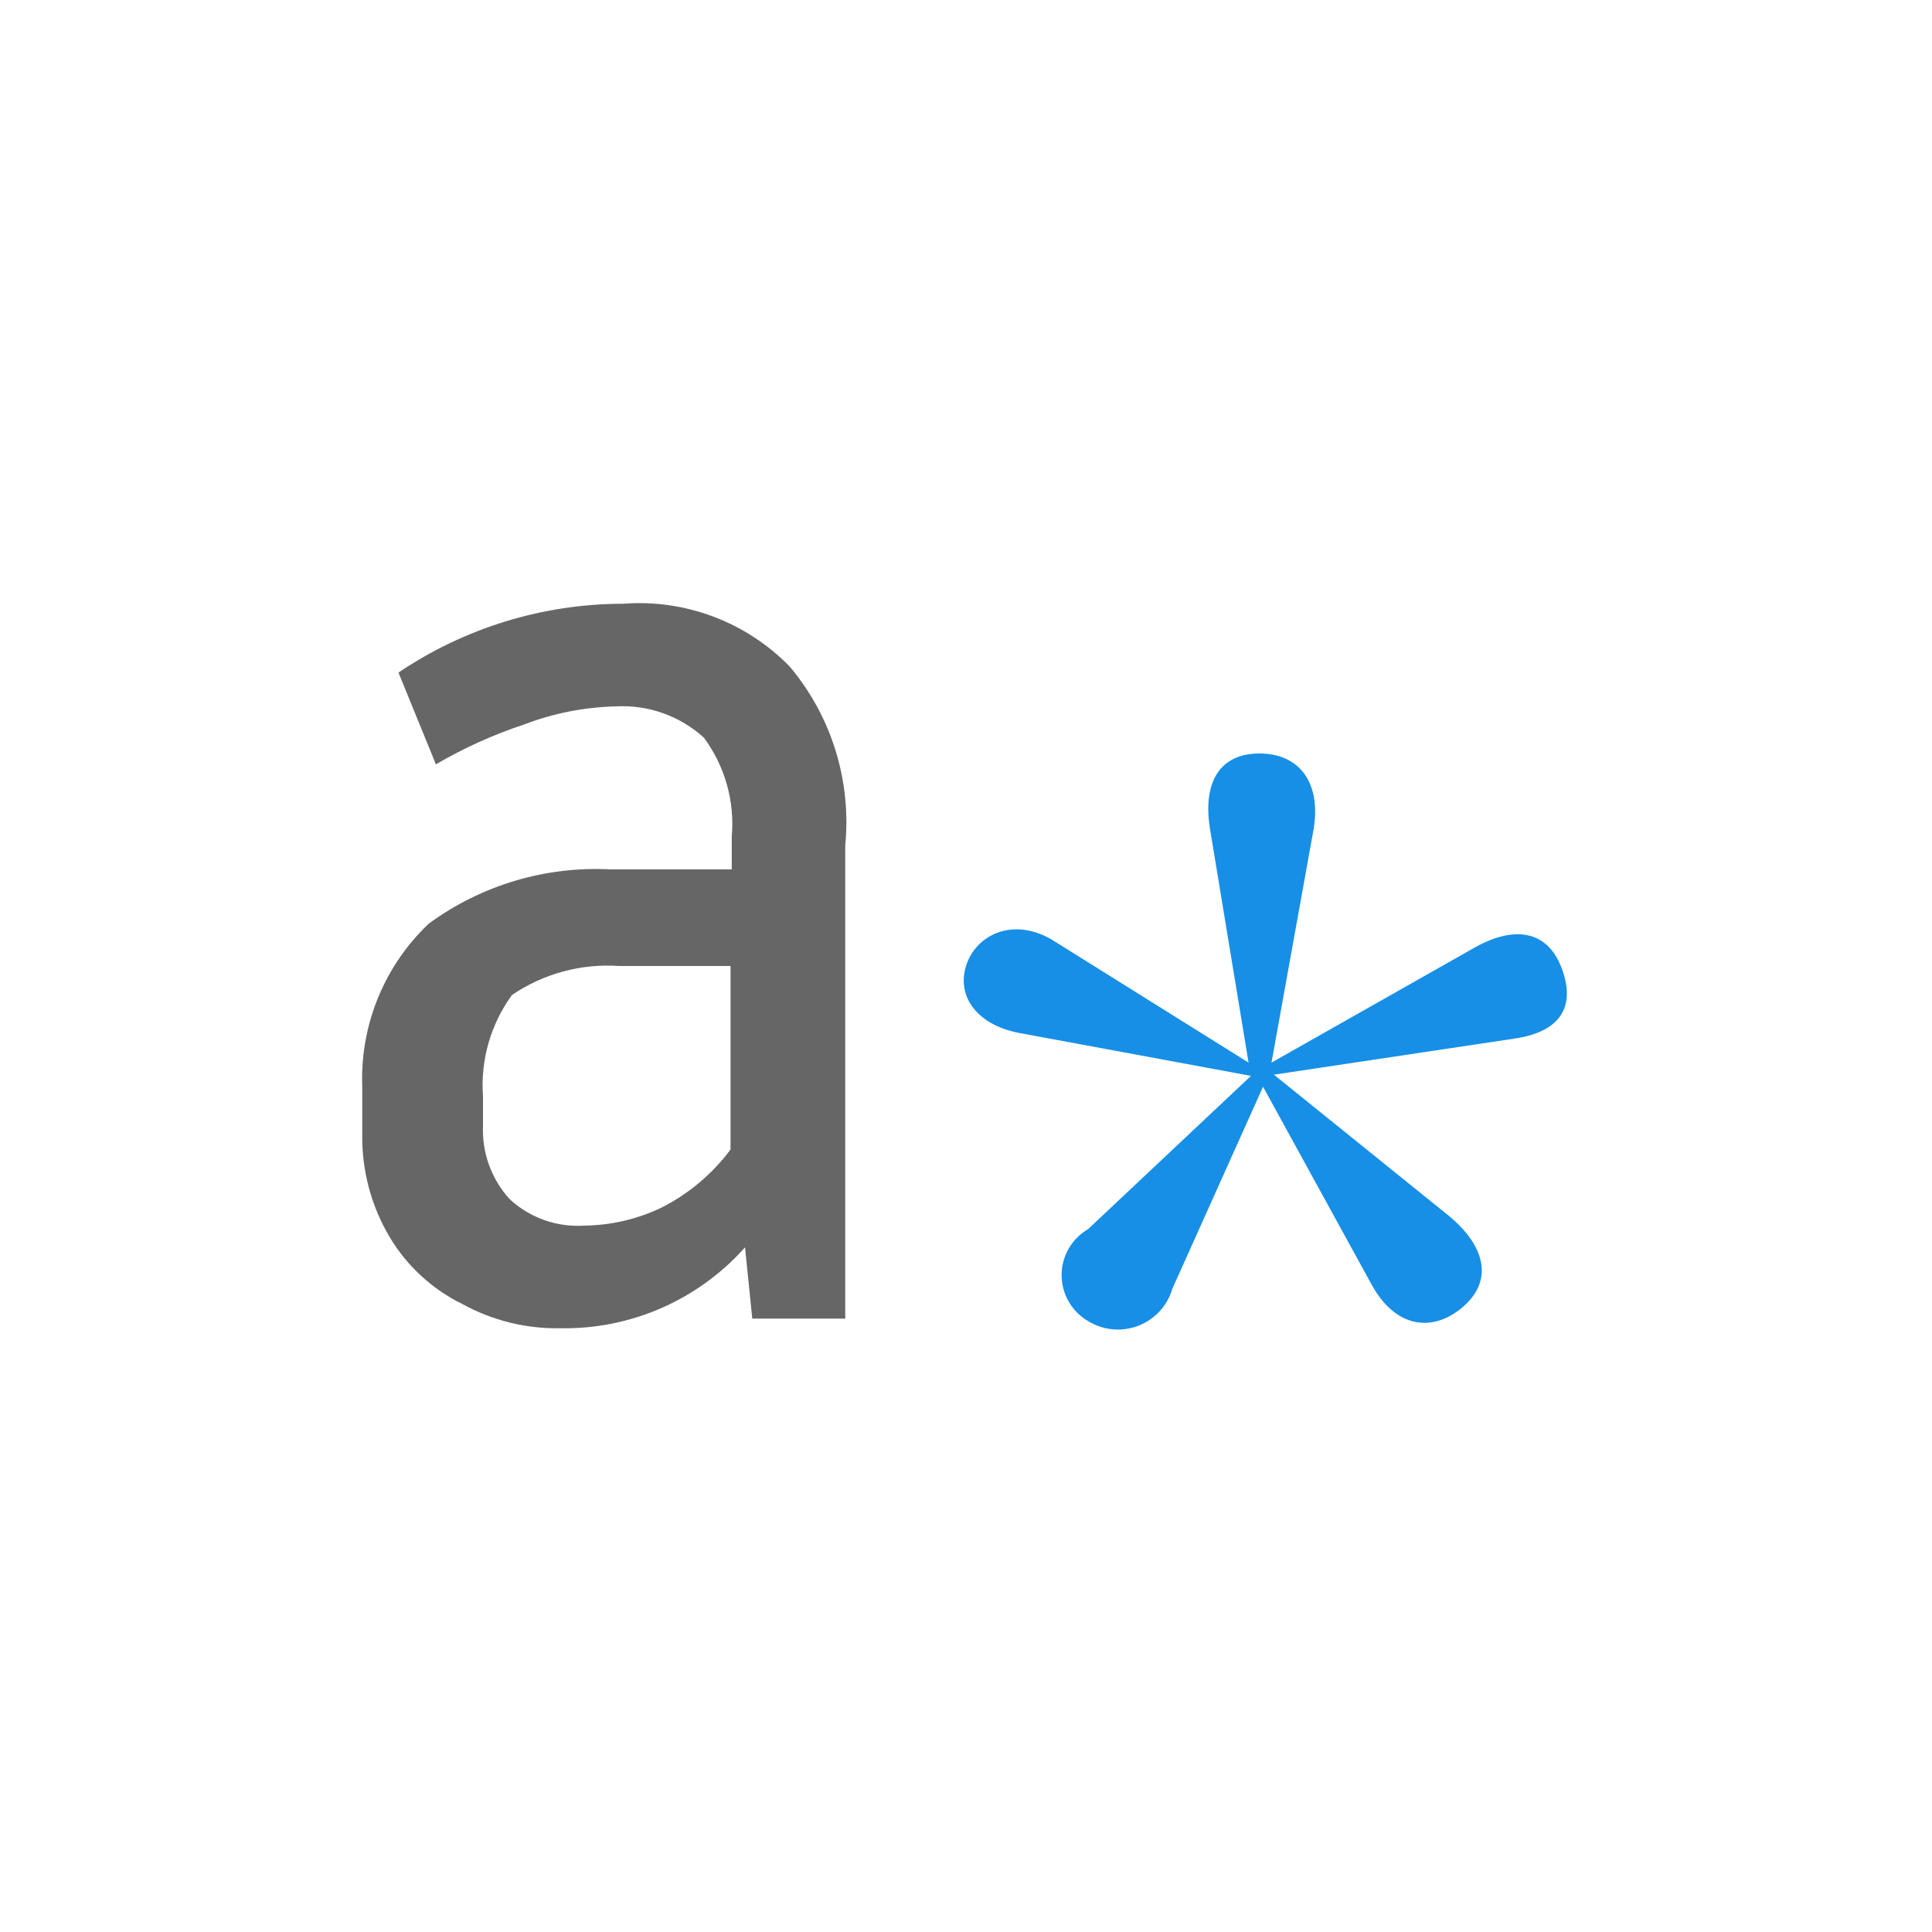
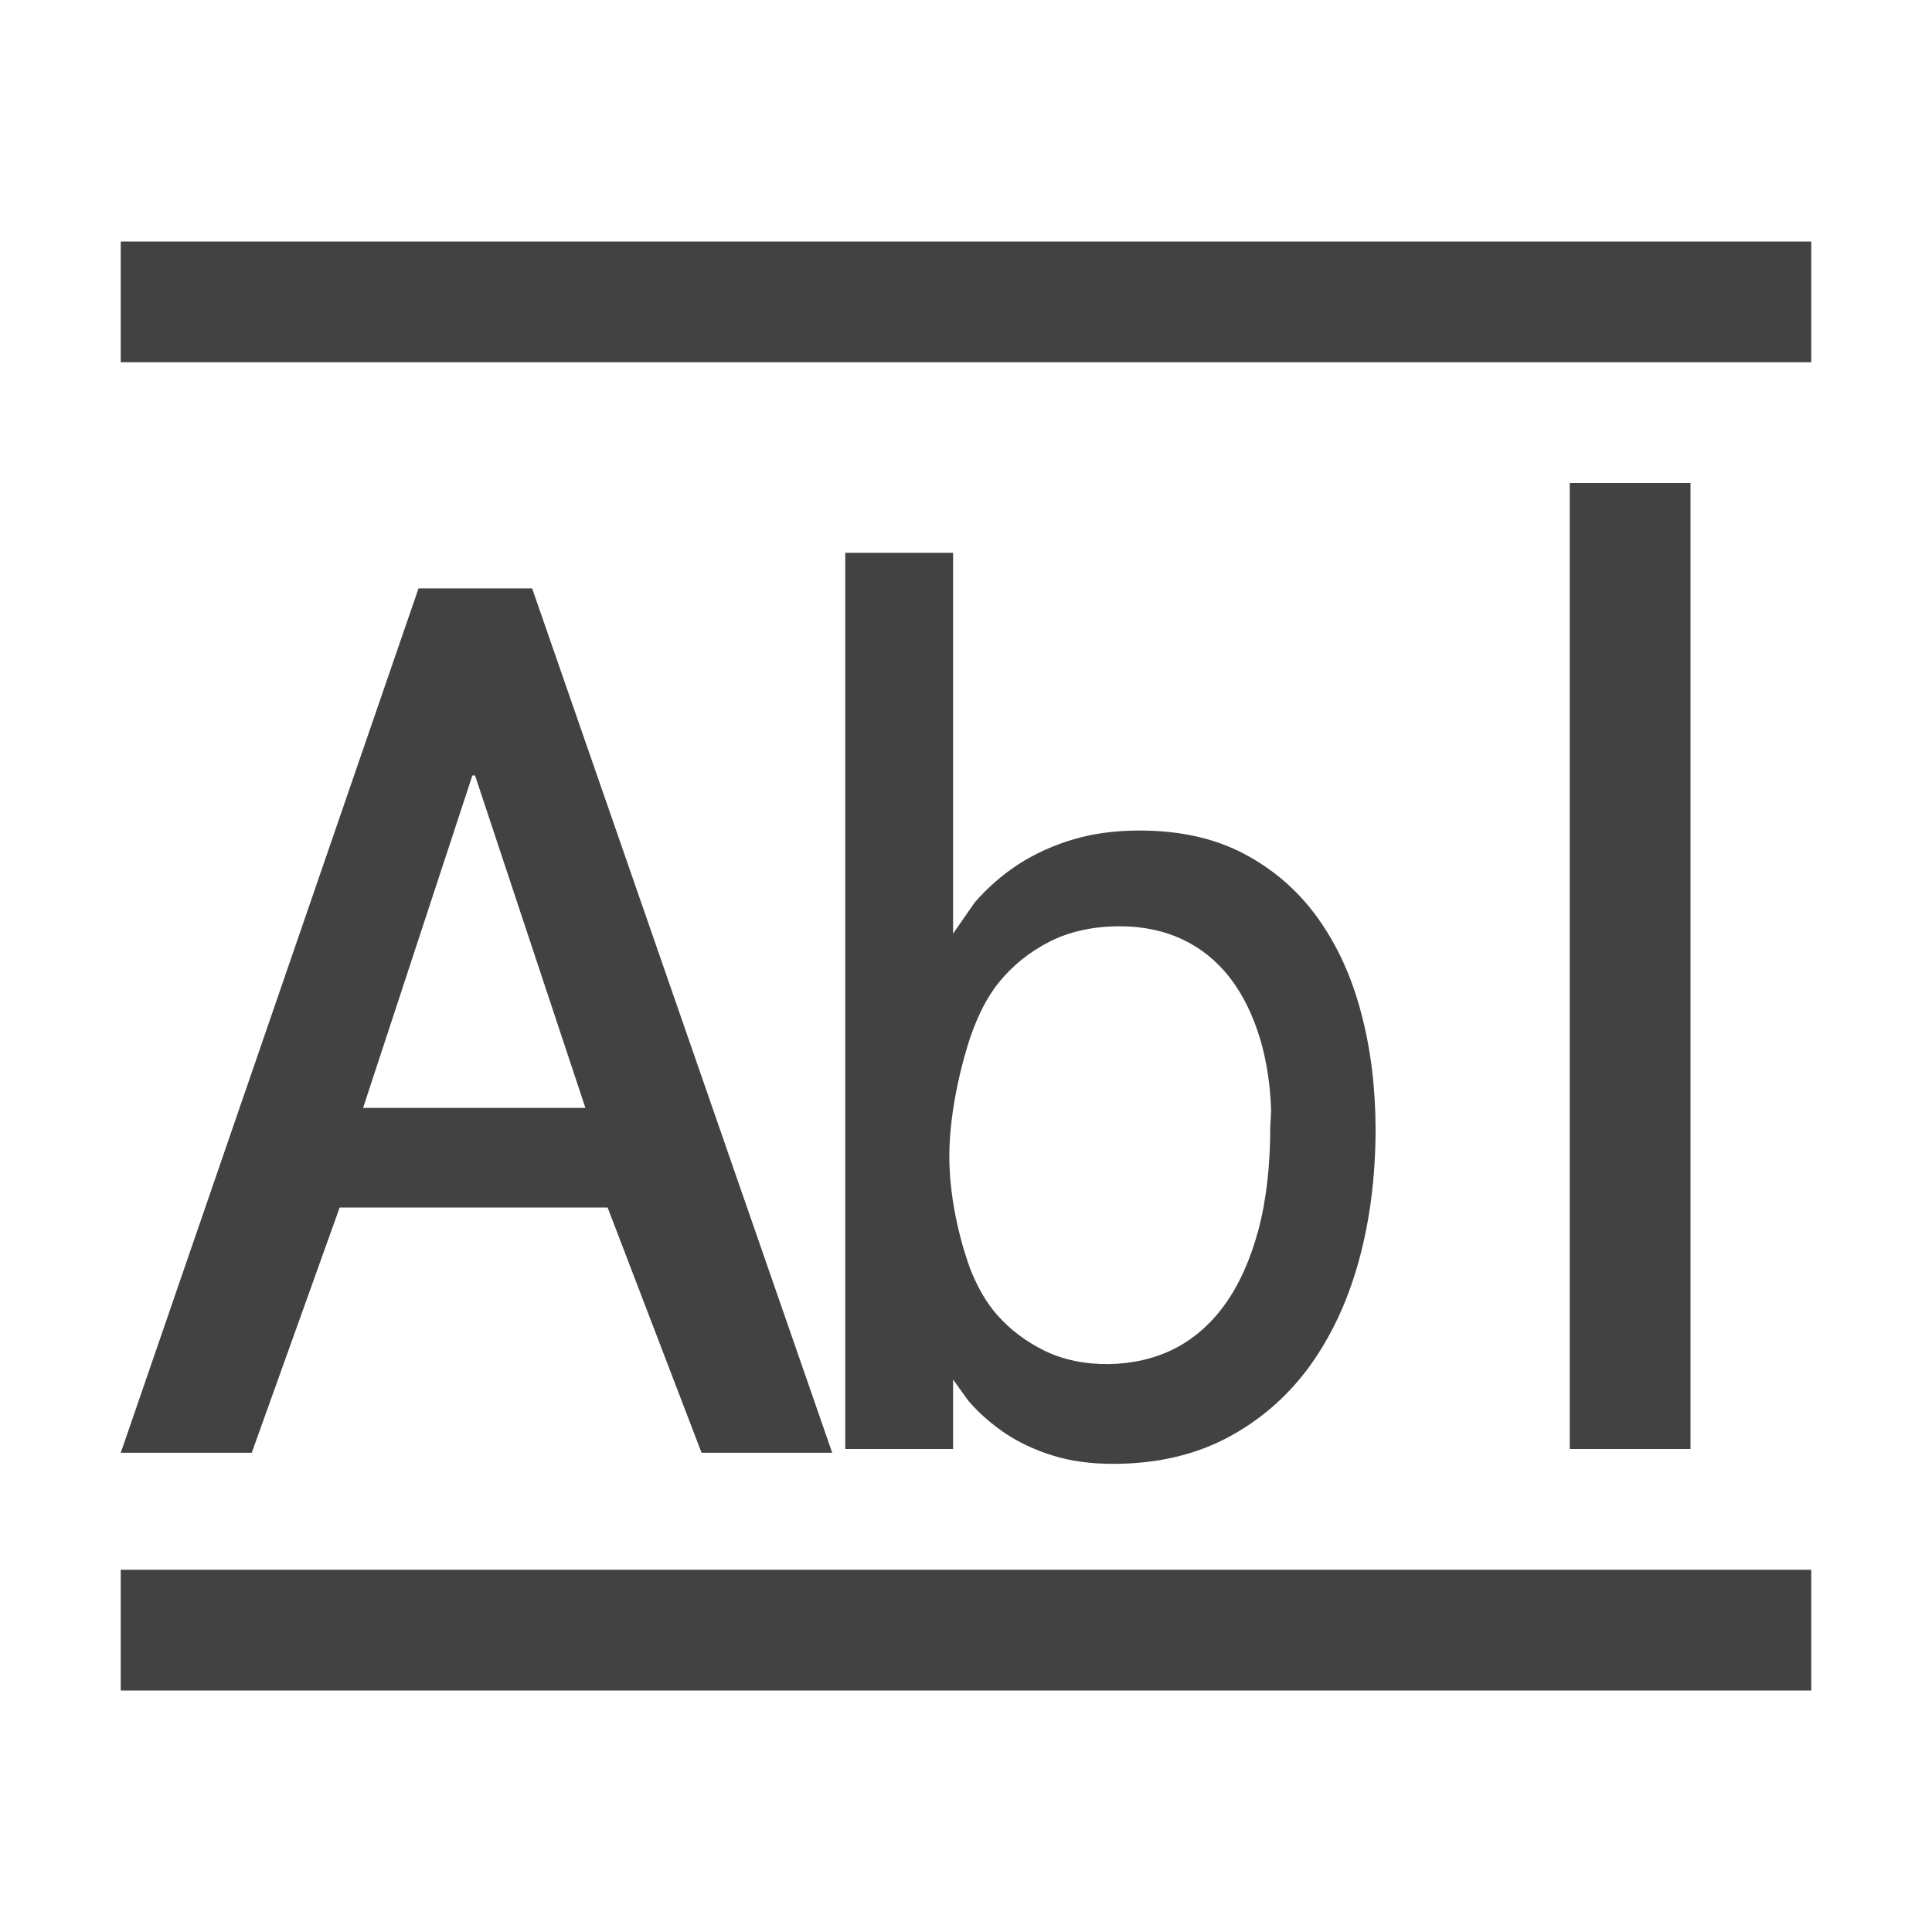
- <svg xmlns="http://www.w3.org/2000/svg" id="layer" viewBox="0 0 16 16">
-   <defs>
-     <style>.cls-1{fill:none;}.cls-2{fill:#666;}.cls-3{fill:#178fe6;}</style>
-   </defs>
-   <rect class="cls-1" width="16" height="16" />
-   <path class="cls-2" d="M6.54,5.52A2,2,0,0,1,7,7v3.92H6.23l-.06-.59A2,2,0,0,1,4.64,11a1.62,1.62,0,0,1-.81-.2,1.44,1.44,0,0,1-.6-.55A1.62,1.62,0,0,1,3,9.39V9a1.77,1.77,0,0,1,.55-1.35,2.34,2.34,0,0,1,1.51-.45h1V6.93a1.2,1.2,0,0,0-.23-.82,1,1,0,0,0-.73-.26A2.27,2.27,0,0,0,4.34,6a3.79,3.79,0,0,0-.73.33L3.3,5.57A3.33,3.33,0,0,1,5.16,5,1.74,1.74,0,0,1,6.54,5.52ZM5.48,10a1.63,1.63,0,0,0,.57-.48V8H5.13a1.41,1.41,0,0,0-.89.24A1.27,1.27,0,0,0,4,9.08v.24a.85.85,0,0,0,.22.61.83.83,0,0,0,.62.22A1.52,1.52,0,0,0,5.48,10Z" />
-   <path class="cls-3" d="M12.55,8.6l-2,.3L12,10.07c.29.24.37.52.13.74s-.56.21-.77-.17L10.46,9l-.75,1.67a.47.47,0,0,1-.7.27.44.44,0,0,1,0-.76l1.35-1.27L8.47,8.56C8.1,8.5,7.92,8.26,8,8s.4-.42.74-.2l1.6,1-.32-1.94c-.06-.38.08-.62.41-.62s.51.24.45.62l-.35,1.94,1.66-.94c.34-.2.62-.16.74.15S12.94,8.54,12.55,8.6Z" />
+ <svg xmlns="http://www.w3.org/2000/svg" width="16" height="16" viewBox="0 0 16 16" fill="none">
+   <path fill-rule="evenodd" clip-rule="evenodd" d="M1 2H15V3H1V2ZM14 4H13V12H14V4ZM11.272 8.387C11.194 8.088 11.073 7.825 10.912 7.601C10.751 7.377 10.547 7.2 10.303 7.071C10.059 6.942 9.769 6.878 9.437 6.878C9.239 6.878 9.057 6.902 8.89 6.951C8.725 7 8.574 7.068 8.437 7.156C8.301 7.244 8.18 7.35 8.072 7.474L7.893 7.732V4.578H7V12H7.893V11.425L8.019 11.6C8.106 11.702 8.208 11.79 8.323 11.869C8.44 11.947 8.572 12.009 8.721 12.055C8.87 12.101 9.035 12.123 9.219 12.123C9.572 12.123 9.885 12.052 10.156 11.911C10.428 11.768 10.655 11.573 10.838 11.325C11.021 11.075 11.159 10.782 11.252 10.446C11.345 10.108 11.392 9.743 11.392 9.349C11.391 9.007 11.352 8.686 11.272 8.387ZM9.793 7.78C9.944 7.851 10.075 7.956 10.183 8.094C10.292 8.234 10.377 8.407 10.438 8.611C10.489 8.785 10.52 8.982 10.527 9.198L10.52 9.323C10.52 9.65 10.487 9.943 10.42 10.192C10.353 10.438 10.259 10.645 10.142 10.806C10.025 10.968 9.882 11.091 9.721 11.172C9.399 11.334 8.961 11.338 8.652 11.187C8.499 11.112 8.366 11.012 8.259 10.891C8.174 10.795 8.103 10.675 8.041 10.524C8.041 10.524 7.862 10.077 7.862 9.577C7.862 9.077 8.041 8.575 8.041 8.575C8.103 8.398 8.177 8.257 8.265 8.145C8.379 8.002 8.521 7.886 8.689 7.8C8.857 7.714 9.054 7.671 9.276 7.671C9.466 7.671 9.64 7.708 9.793 7.78ZM15 13H1V14H15V13ZM2.813 10L2.085 12.031H1L1.025 11.959L3.466 4.873H4.407L6.892 12.031H5.81L5.032 10H2.813ZM3.934 6.422H3.912L3.007 9.175H4.848L3.934 6.422Z" fill="#424242" />
</svg>
